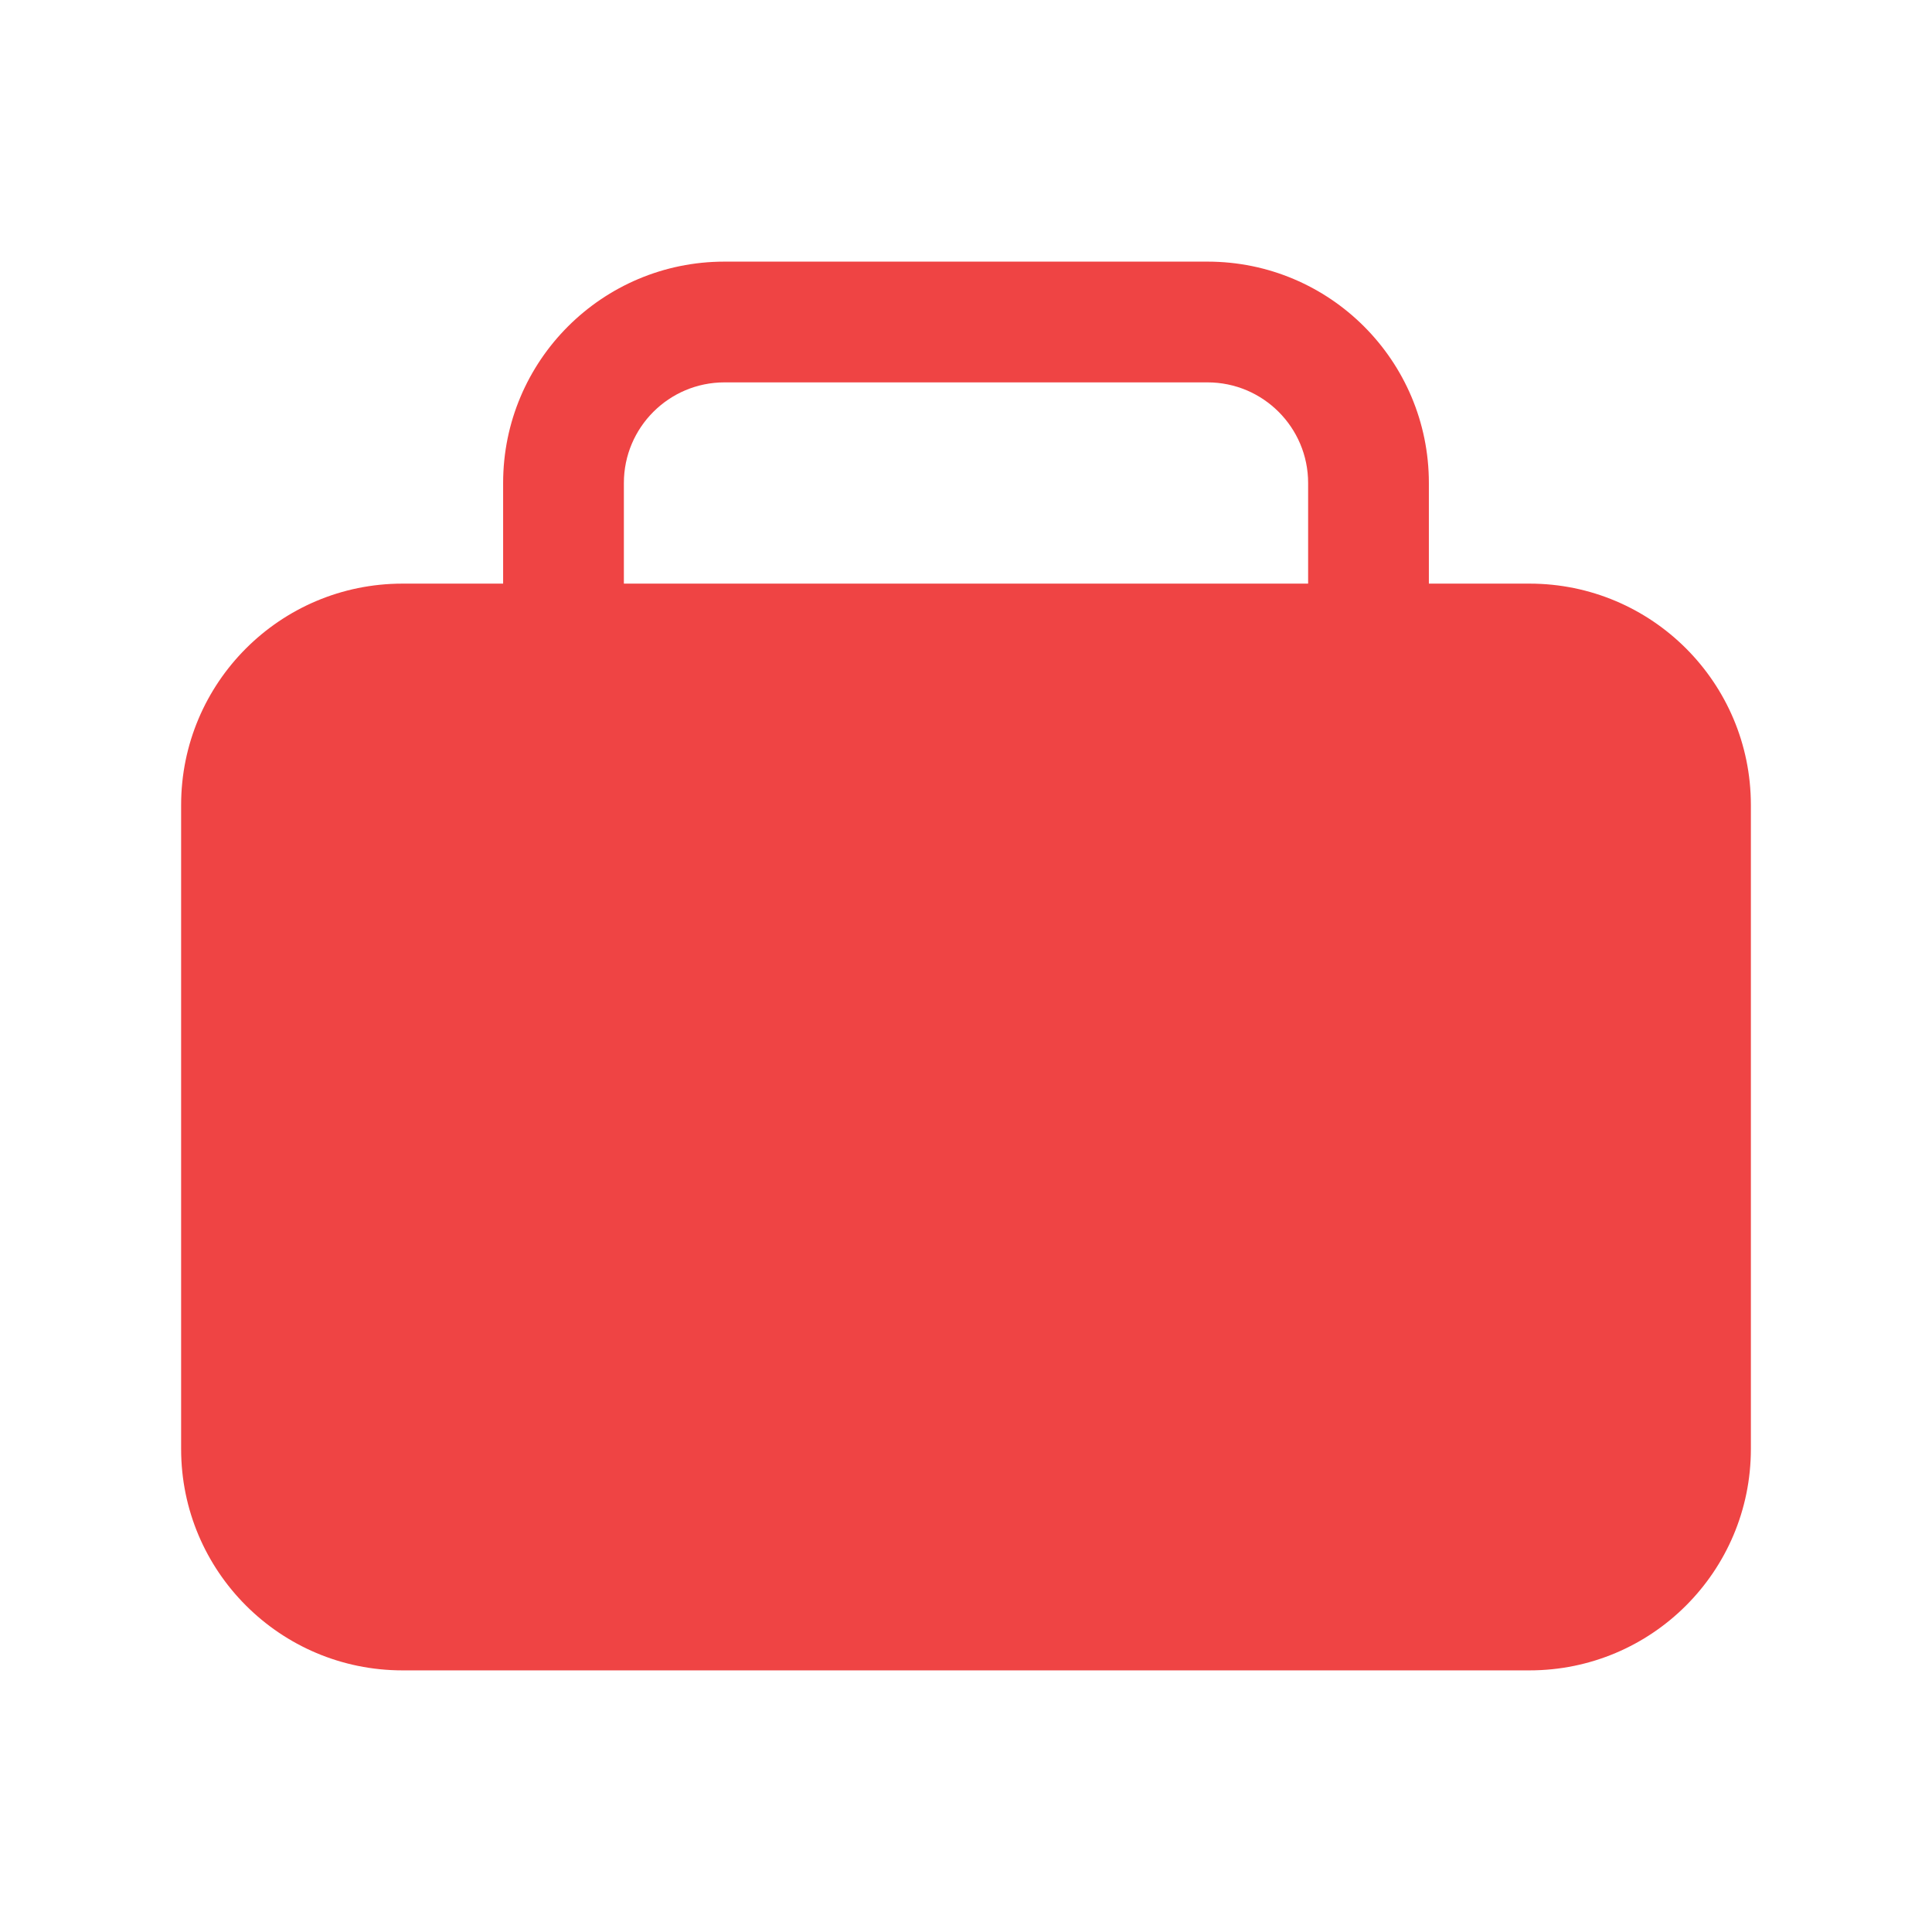
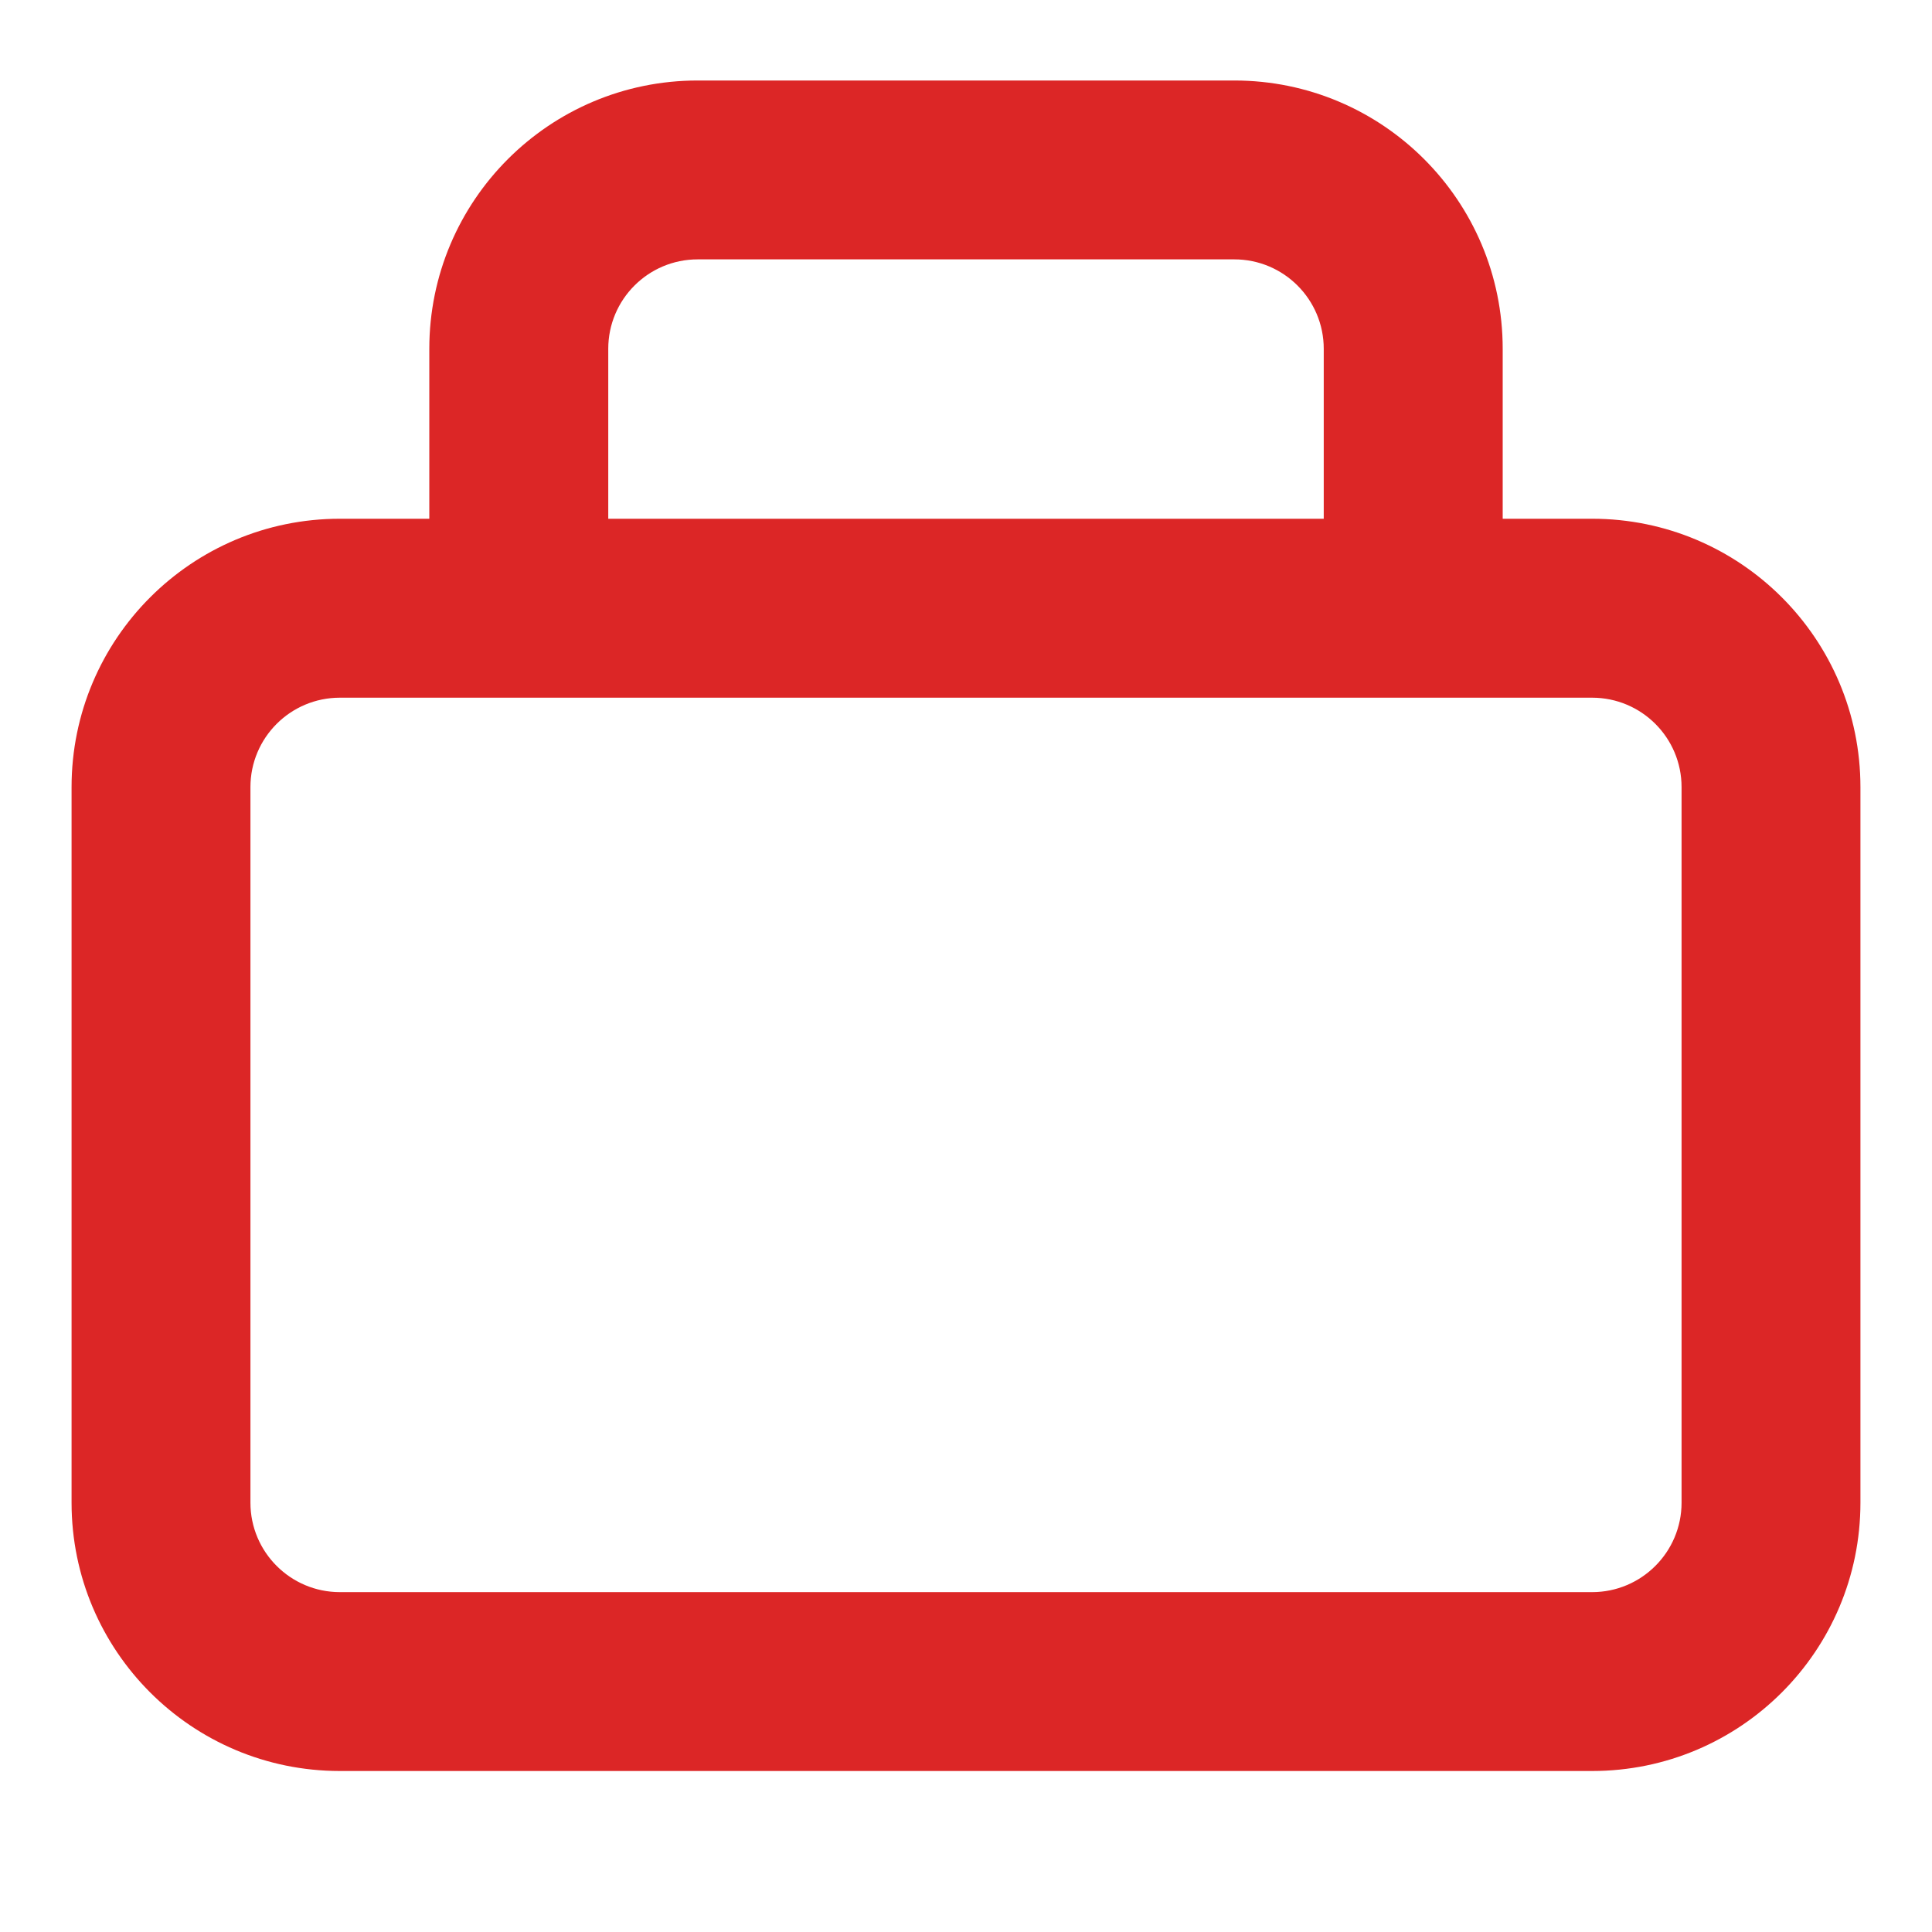
<svg xmlns="http://www.w3.org/2000/svg" width="24" height="24" viewBox="0 0 24 24" fill="none">
-   <path fill-rule="evenodd" clip-rule="evenodd" d="M6.25 6C6.25 4.481 7.481 3.25 9 3.25H15C16.519 3.25 17.75 4.481 17.75 6V7.25H19C20.519 7.25 21.75 8.481 21.75 10V18C21.75 19.519 20.519 20.75 19 20.75H5C3.481 20.75 2.25 19.519 2.25 18V10C2.25 8.481 3.481 7.25 5 7.25H6.25V6ZM7.75 7.25H16.25V6C16.25 5.31 15.69 4.75 15 4.75H9C8.31 4.75 7.75 5.31 7.75 6V7.25Z" fill="#EF4444" />
+   <path fill-rule="evenodd" clip-rule="evenodd" d="M5.333 4.333C5.333 2.492 6.826 1 8.667 1H15.333C17.174 1 18.667 2.492 18.667 4.333V6.444H19.778C21.619 6.444 23.111 7.937 23.111 9.778V18.667C23.111 20.508 21.619 22 19.778 22H4.222C2.381 22 0.889 20.508 0.889 18.667V9.778C0.889 7.937 2.381 6.444 4.222 6.444H5.333V4.333ZM7.556 6.444H16.444V4.333C16.444 3.72 15.947 3.222 15.333 3.222H8.667C8.053 3.222 7.556 3.72 7.556 4.333V6.444ZM4.222 8.667C3.609 8.667 3.111 9.164 3.111 9.778V18.667C3.111 19.28 3.609 19.778 4.222 19.778H19.778C20.391 19.778 20.889 19.28 20.889 18.667V9.778C20.889 9.164 20.391 8.667 19.778 8.667H4.222Z" fill="#DC2626" />
</svg>
